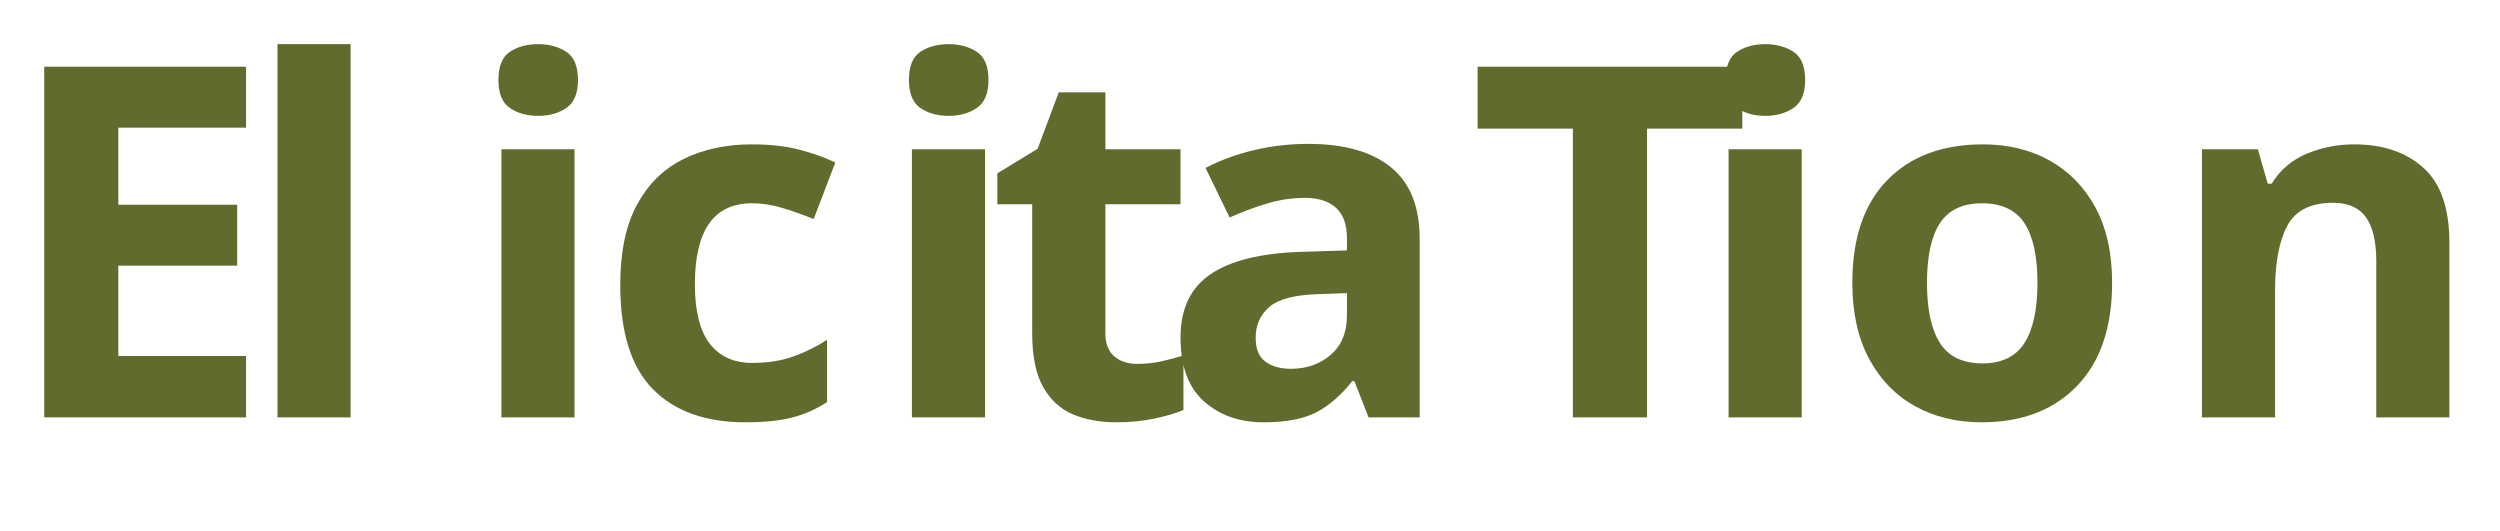
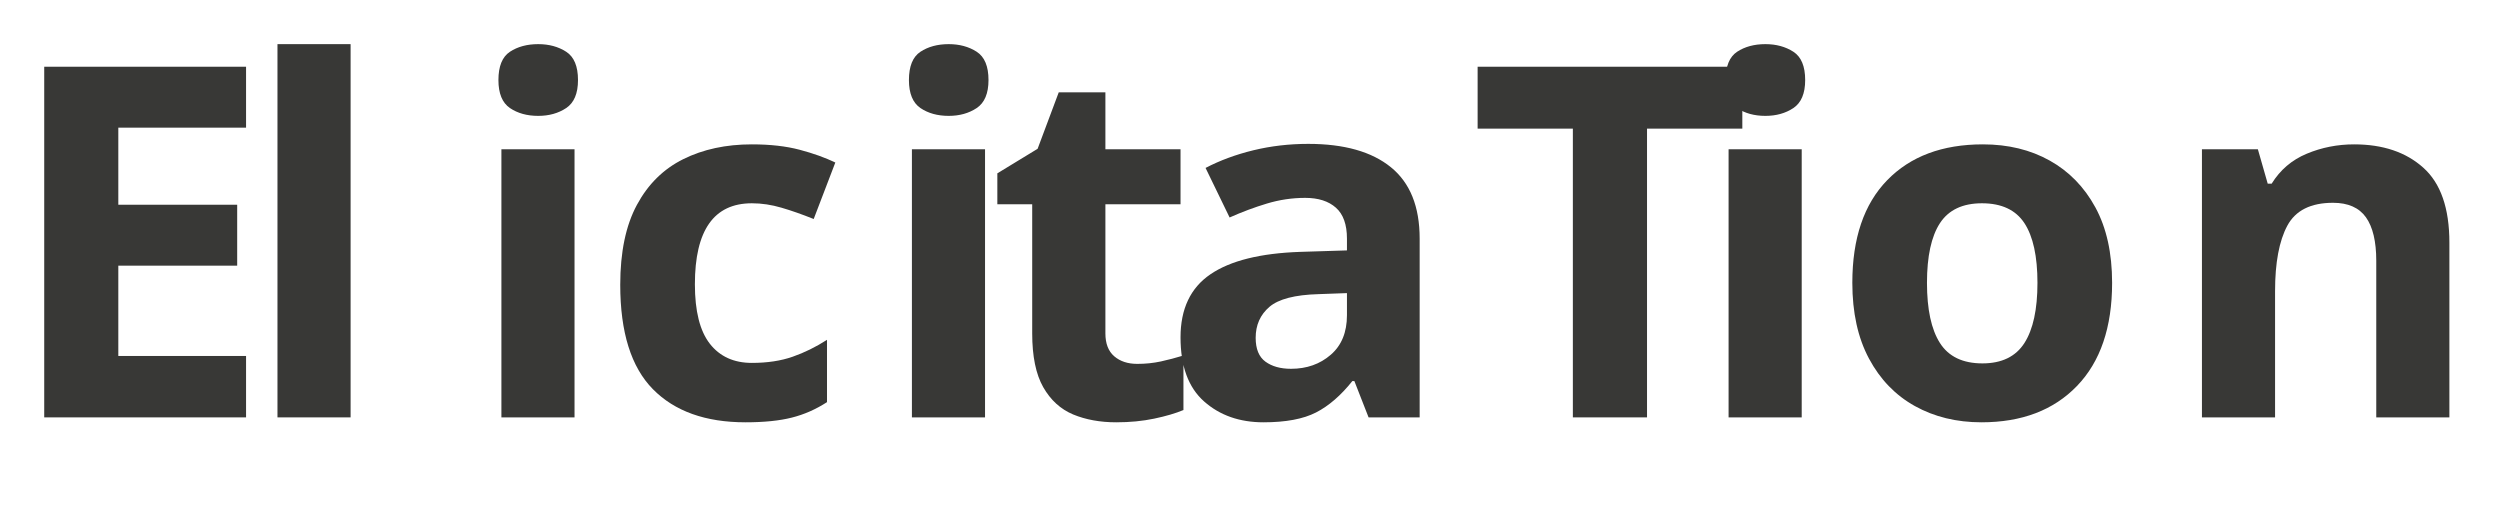
- <svg xmlns="http://www.w3.org/2000/svg" id="2264be93-12f2-4734-b16d-0f364508cebb" data-name="Layer 1" viewBox="0 0 563.57 119.67">
-   <text transform="translate(0 94.09)" style="font-size:110.7px;fill:#626b2e;font-family:TheBoldFont, The Bold Font;font-weight:700;letter-spacing:-0.06em">E<tspan x="53.91" y="0" style="letter-spacing:-0.05em">l</tspan>
+ <svg xmlns="http://www.w3.org/2000/svg" id="785259fc-5505-4e83-9af8-7da0da8a6dbd" data-name="Layer 1" viewBox="0 0 563.57 119.67">
+   <text transform="translate(0 94.09)" style="font-size:110.7px;fill:#383836;font-family:TheBoldFont, The Bold Font;font-weight:700;letter-spacing:-0.06em">E<tspan x="53.91" y="0" style="letter-spacing:-0.05em">l</tspan>
    <tspan x="104.39" y="0" style="letter-spacing:-0.03em">ic</tspan>
    <tspan x="196.93" y="0" style="letter-spacing:-0.04em">i</tspan>
    <tspan x="222.28" y="0" style="letter-spacing:-0.08em">ta</tspan>
    <tspan x="330.88" y="0" style="letter-spacing:-0.04em">T</tspan>
    <tspan x="381.03" y="0" style="letter-spacing:-0.02em">io</tspan>
    <tspan x="487.74" y="0" style="letter-spacing:0em">n</tspan>
  </text>
</svg>
